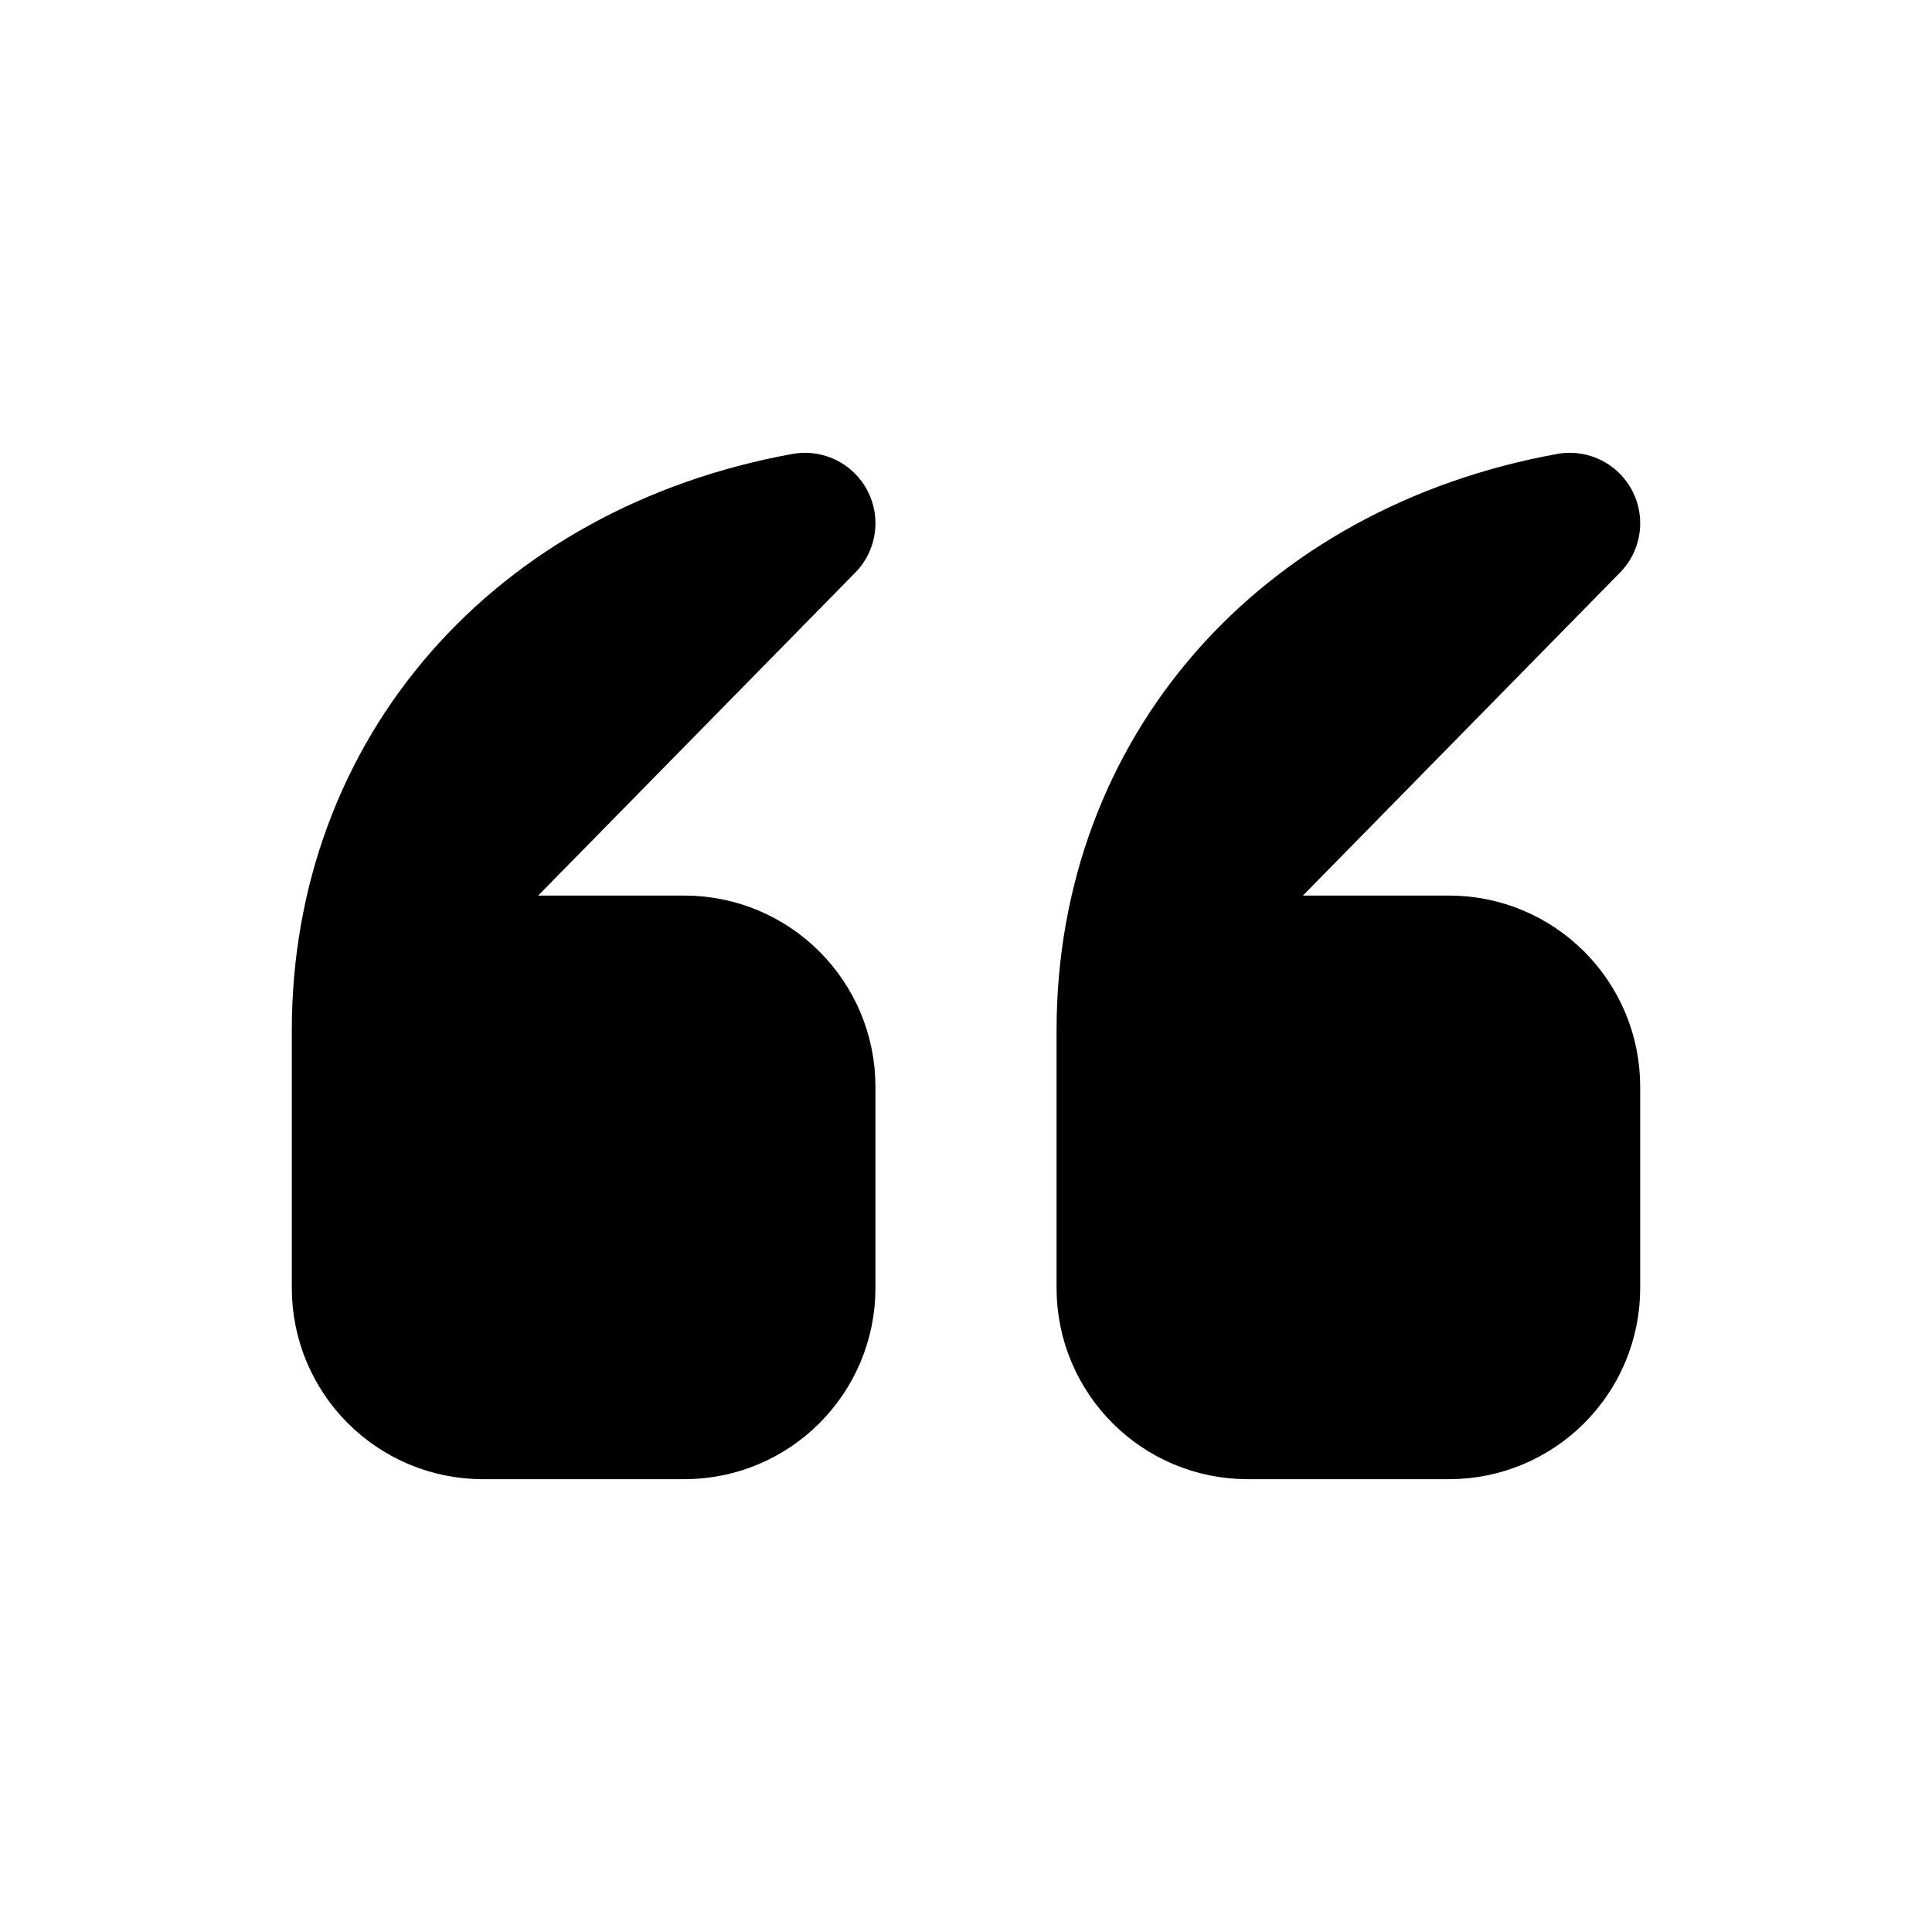
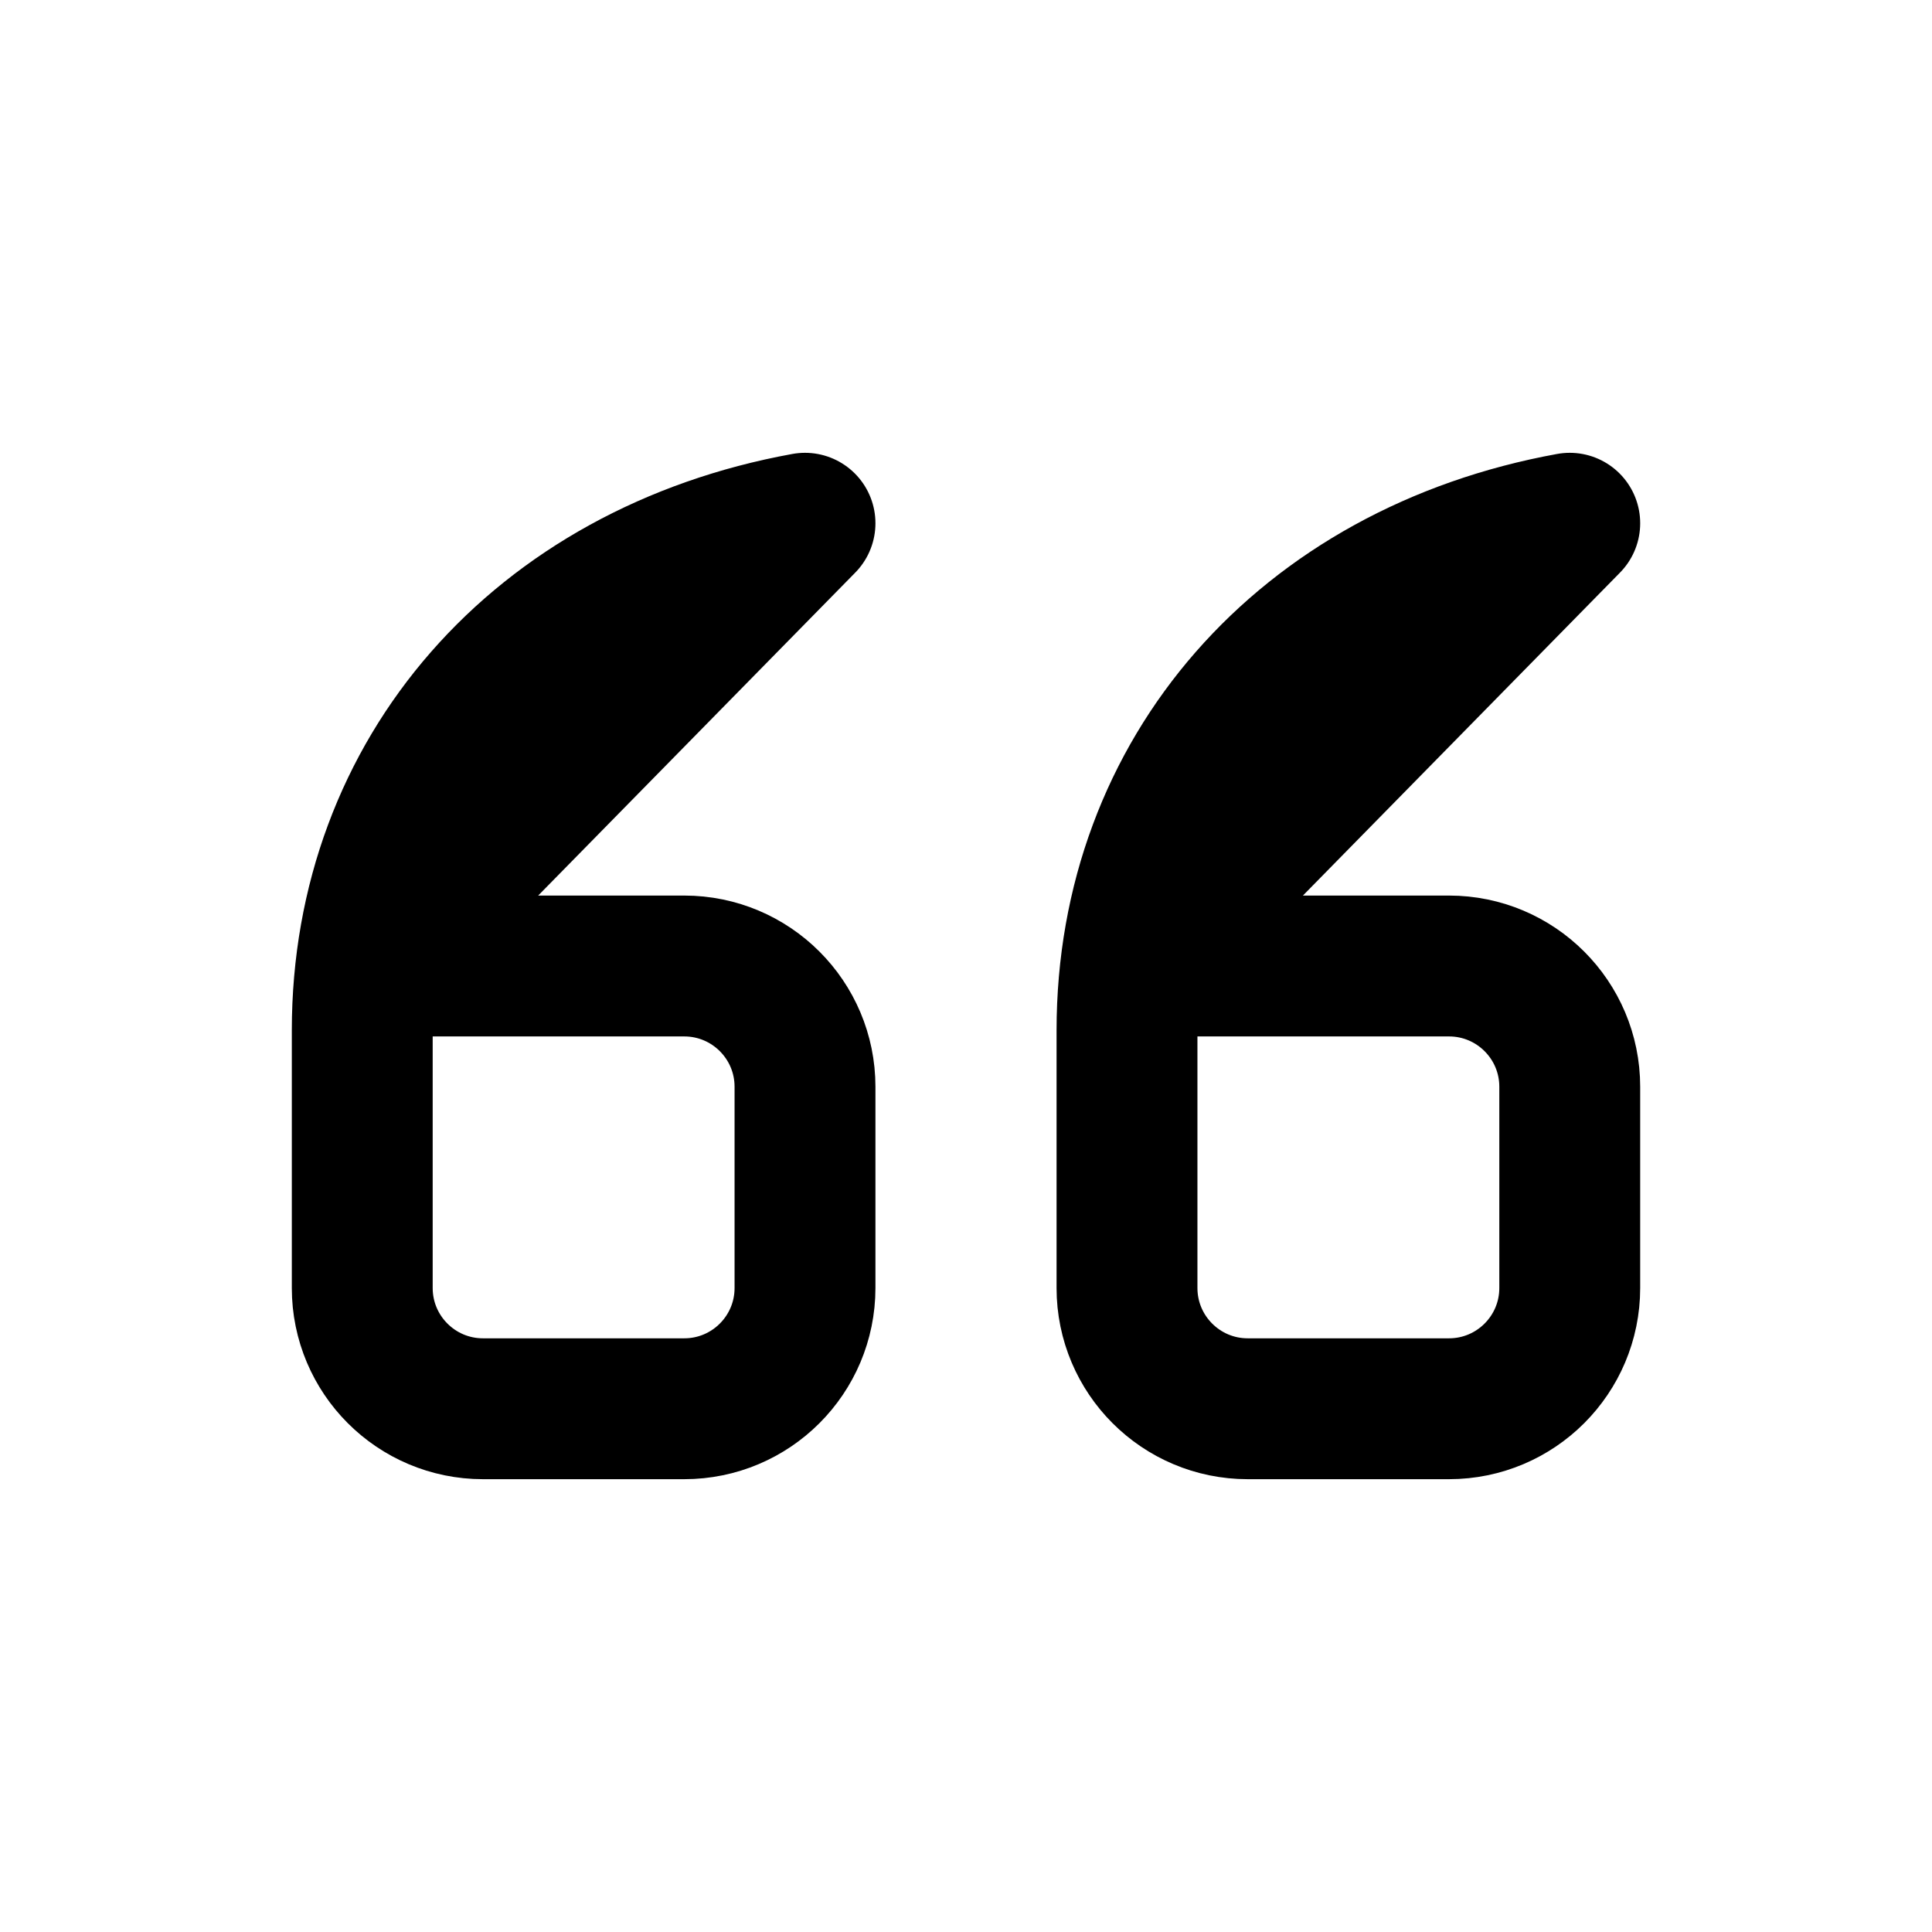
<svg xmlns="http://www.w3.org/2000/svg" viewBox="0 0 24 24" width="24" height="24" fill="none" stroke="currentColor" stroke-width="1.75" stroke-linecap="round" stroke-linejoin="round">
-   <path d="M10 6.5C6.7 7.1 4.5 9.6 4.5 12.8V16A1.5 1.5 0 0 0 6 17.5h2.5A1.5 1.5 0 0 0 10 16v-2.5A1.5 1.5 0 0 0 8.5 12H4.6z" fill="currentColor" />
-   <path d="M19.5 6.5C16.2 7.1 14 9.6 14 12.8V16a1.5 1.5 0 0 0 1.5 1.5H18a1.5 1.5 0 0 0 1.5-1.5v-2.5A1.5 1.5 0 0 0 18 12h-3.9z" fill="currentColor" />
+   <path d="M10 6.5C6.7 7.1 4.5 9.6 4.5 12.8V16A1.5 1.5 0 0 0 6 17.5h2.5A1.5 1.5 0 0 0 10 16v-2.5A1.5 1.5 0 0 0 8.5 12H4.6z" fill="none" />
+   <path d="M19.5 6.5C16.2 7.1 14 9.6 14 12.8V16a1.5 1.5 0 0 0 1.5 1.5H18a1.5 1.5 0 0 0 1.5-1.5v-2.5A1.5 1.5 0 0 0 18 12h-3.9z" fill="none" />
</svg>
